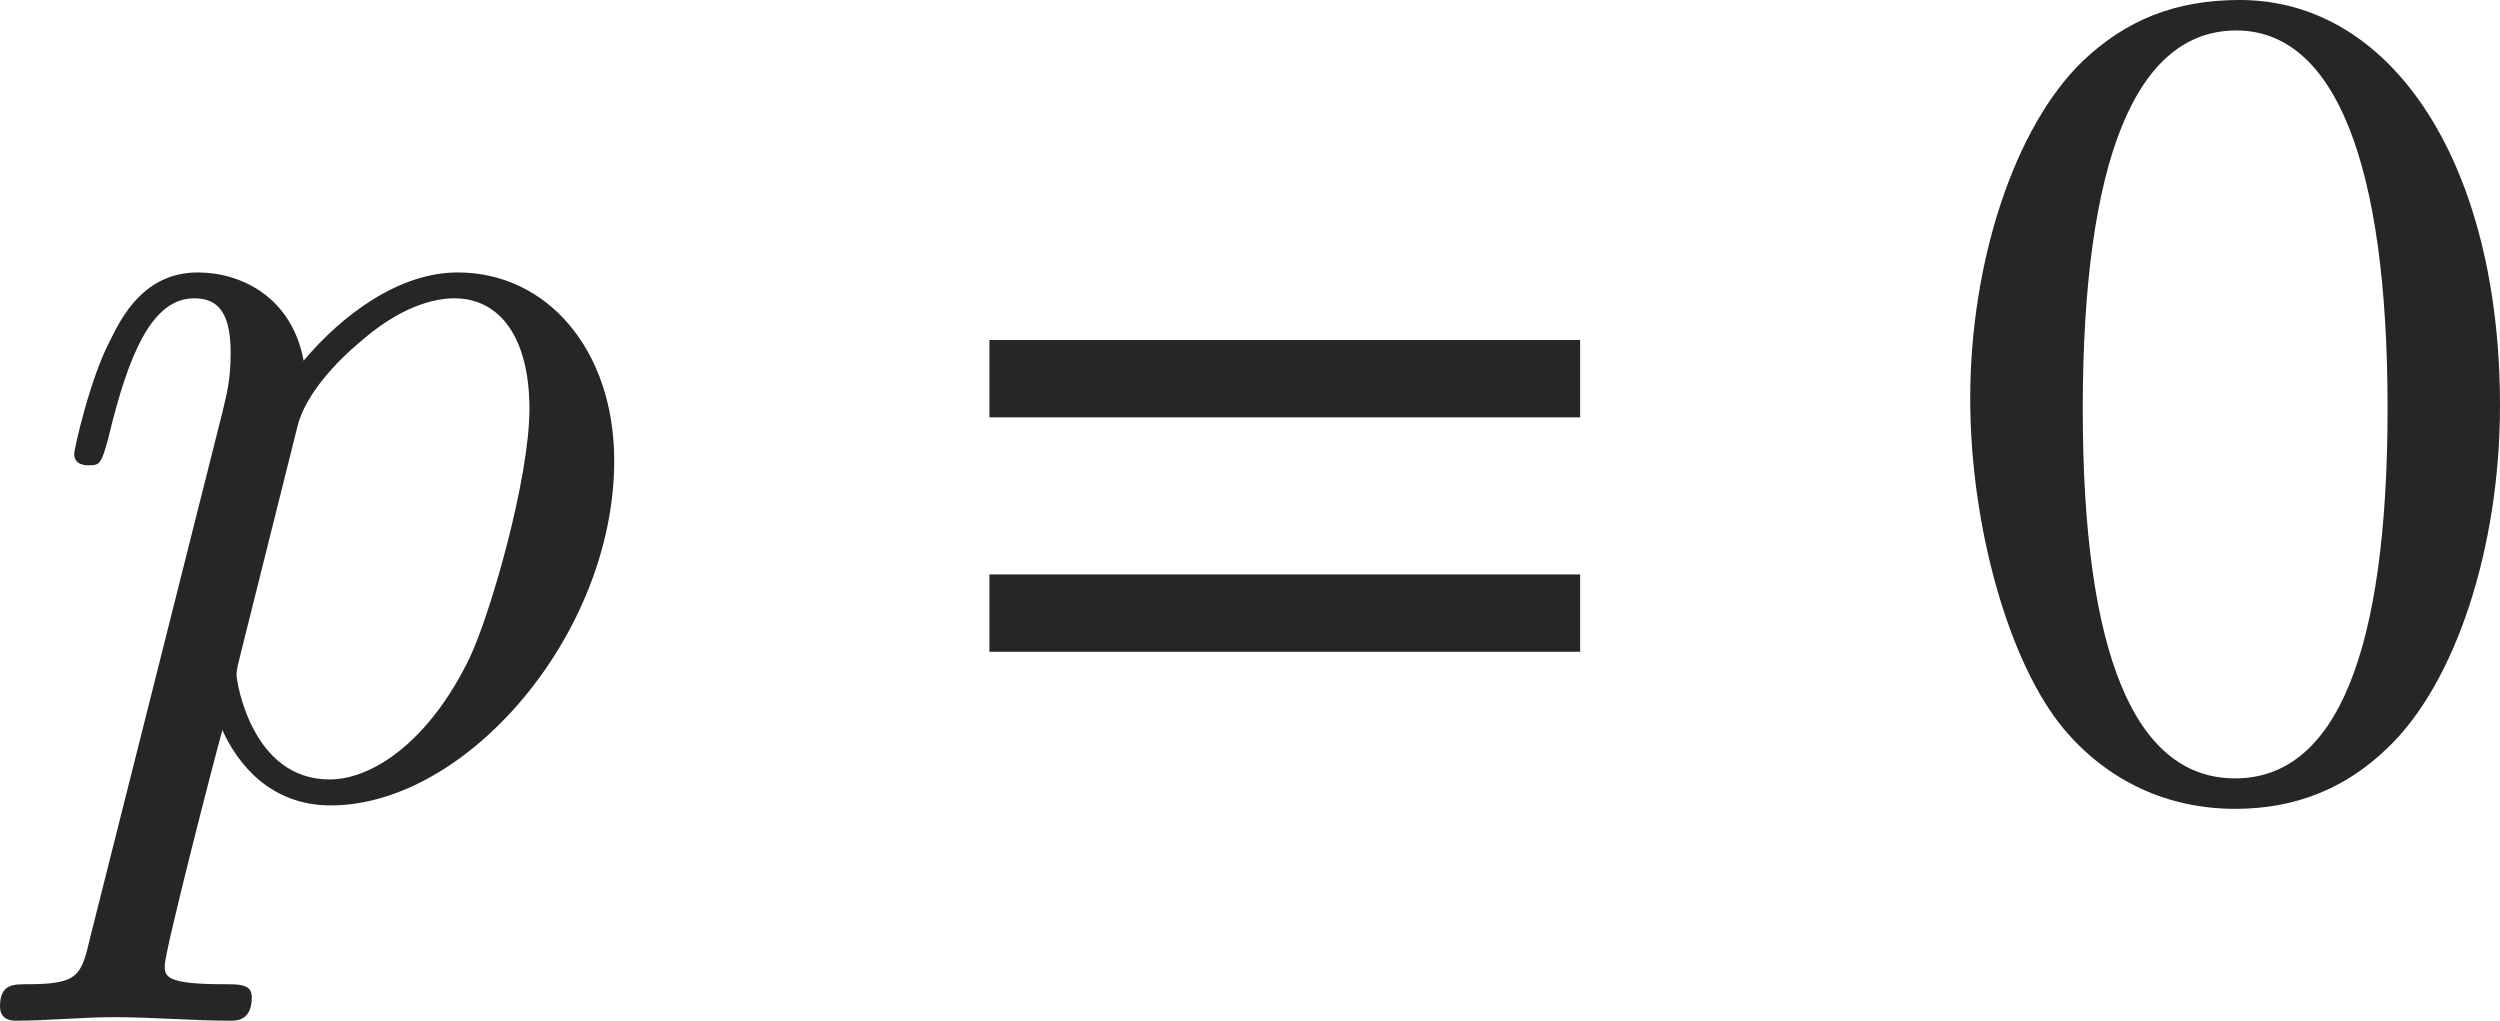
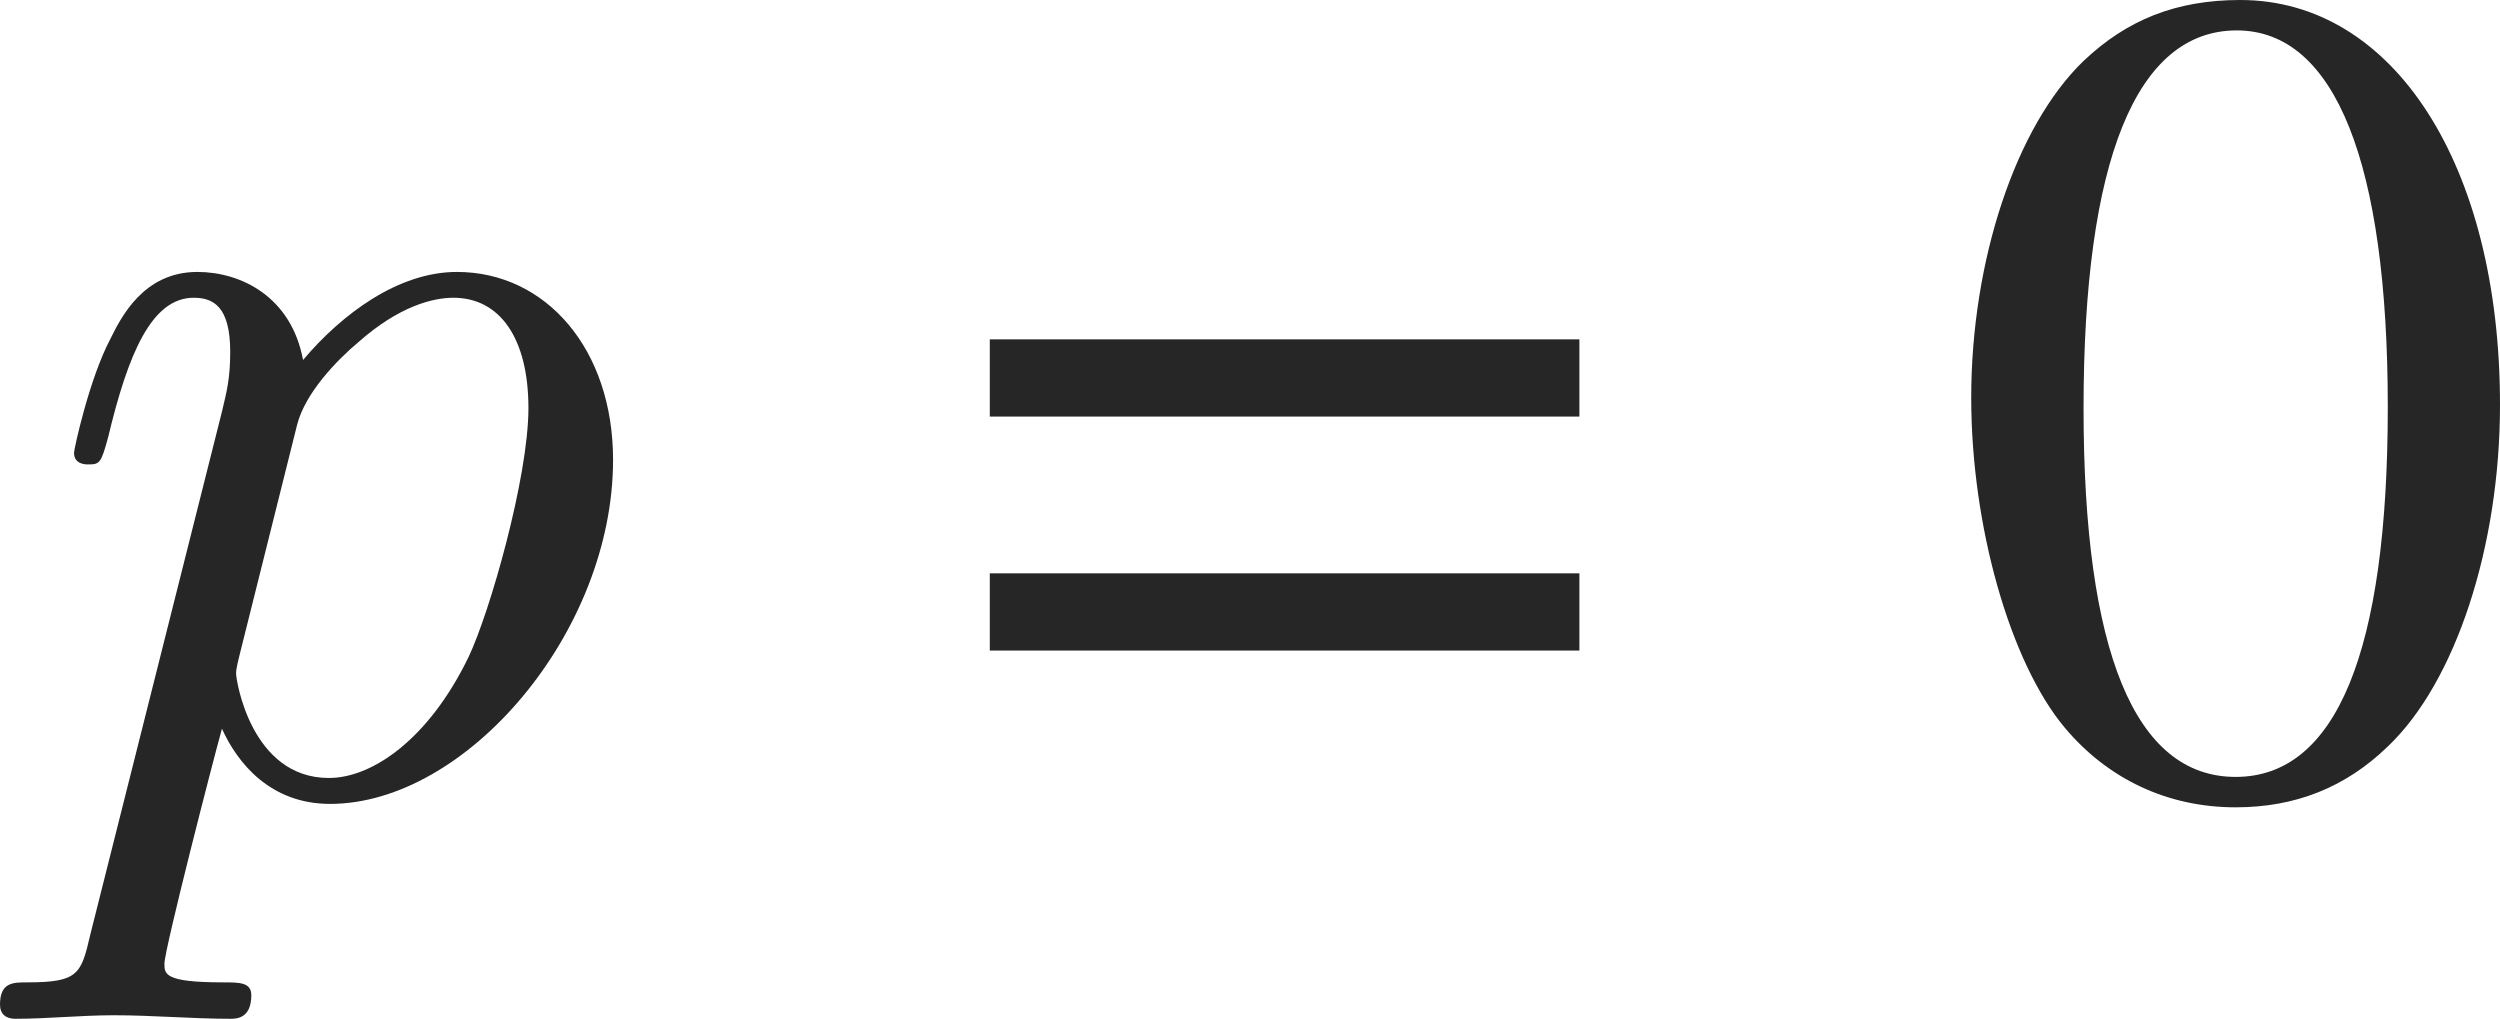
- <svg xmlns="http://www.w3.org/2000/svg" xmlns:xlink="http://www.w3.org/1999/xlink" height="8.642pt" version="1.1" viewBox="-0.319 -6.71 21.169 8.642" width="21.169pt">
+ <svg xmlns="http://www.w3.org/2000/svg" xmlns:xlink="http://www.w3.org/1999/xlink" height="8.642pt" version="1.1" viewBox="-0.319 -6.71 21.209 8.642" width="21.209pt">
  <defs>
    <path d="M2.521 -6.71C1.975 -6.71 1.558 -6.541 1.191 -6.193C0.615 -5.638 0.238 -4.496 0.238 -3.335C0.238 -2.253 0.566 -1.092 1.032 -0.536C1.399 -0.099 1.906 0.139 2.481 0.139C2.988 0.139 3.414 -0.03 3.772 -0.377C4.347 -0.923 4.724 -2.074 4.724 -3.275C4.724 -5.31 3.821 -6.71 2.521 -6.71ZM2.491 -6.452C3.325 -6.452 3.772 -5.33 3.772 -3.256S3.335 -0.119 2.481 -0.119S1.191 -1.181 1.191 -3.246C1.191 -5.35 1.638 -6.452 2.491 -6.452Z" id="g1-48" />
    <path d="M5.3 -3.831H0.298V-3.176H5.3V-3.831ZM5.3 -1.846H0.298V-1.191H5.3V-1.846Z" id="g1-61" />
-     <path d="M0.448 1.215C0.369 1.554 0.349 1.624 -0.09 1.624C-0.209 1.624 -0.319 1.624 -0.319 1.813C-0.319 1.893 -0.269 1.933 -0.189 1.933C0.08 1.933 0.369 1.903 0.648 1.903C0.976 1.903 1.315 1.933 1.634 1.933C1.684 1.933 1.813 1.933 1.813 1.734C1.813 1.624 1.714 1.624 1.574 1.624C1.076 1.624 1.076 1.554 1.076 1.465C1.076 1.345 1.494 -0.279 1.564 -0.528C1.694 -0.239 1.973 0.11 2.481 0.11C3.636 0.11 4.882 -1.345 4.882 -2.809C4.882 -3.746 4.314 -4.403 3.557 -4.403C3.059 -4.403 2.58 -4.045 2.252 -3.656C2.152 -4.194 1.724 -4.403 1.355 -4.403C0.897 -4.403 0.707 -4.015 0.618 -3.836C0.438 -3.497 0.309 -2.899 0.309 -2.869C0.309 -2.77 0.408 -2.77 0.428 -2.77C0.528 -2.77 0.538 -2.78 0.598 -2.999C0.767 -3.706 0.966 -4.184 1.325 -4.184C1.494 -4.184 1.634 -4.105 1.634 -3.726C1.634 -3.497 1.604 -3.387 1.564 -3.218L0.448 1.215ZM2.202 -3.108C2.271 -3.377 2.54 -3.656 2.72 -3.806C3.068 -4.115 3.357 -4.184 3.527 -4.184C3.925 -4.184 4.164 -3.836 4.164 -3.248S3.836 -1.514 3.656 -1.136C3.318 -0.438 2.839 -0.11 2.471 -0.11C1.813 -0.11 1.684 -0.936 1.684 -0.996C1.684 -1.016 1.684 -1.036 1.714 -1.156L2.202 -3.108Z" id="g2-112" />
+     <path d="M0.448 1.215C0.369 1.554 0.349 1.624 -0.09 1.624C-0.209 1.624 -0.319 1.624 -0.319 1.813C-0.319 1.893 -0.269 1.933 -0.189 1.933C0.08 1.933 0.369 1.903 0.648 1.903C0.976 1.903 1.315 1.933 1.634 1.933C1.684 1.933 1.813 1.933 1.813 1.733C1.813 1.624 1.714 1.624 1.574 1.624C1.076 1.624 1.076 1.554 1.076 1.465C1.076 1.345 1.494 -0.279 1.564 -0.528C1.694 -0.239 1.973 0.11 2.481 0.11C3.636 0.11 4.882 -1.345 4.882 -2.809C4.882 -3.746 4.314 -4.403 3.557 -4.403C3.059 -4.403 2.58 -4.045 2.252 -3.656C2.152 -4.194 1.724 -4.403 1.355 -4.403C0.897 -4.403 0.707 -4.015 0.618 -3.836C0.438 -3.497 0.309 -2.899 0.309 -2.869C0.309 -2.77 0.408 -2.77 0.428 -2.77C0.528 -2.77 0.538 -2.78 0.598 -2.999C0.767 -3.706 0.966 -4.184 1.325 -4.184C1.494 -4.184 1.634 -4.105 1.634 -3.726C1.634 -3.497 1.604 -3.387 1.564 -3.218L0.448 1.215ZM2.202 -3.108C2.271 -3.377 2.54 -3.656 2.72 -3.806C3.068 -4.115 3.357 -4.184 3.527 -4.184C3.925 -4.184 4.164 -3.836 4.164 -3.248S3.836 -1.514 3.656 -1.136C3.318 -0.438 2.839 -0.11 2.471 -0.11C1.813 -0.11 1.684 -0.936 1.684 -0.996C1.684 -1.016 1.684 -1.036 1.714 -1.156L2.202 -3.108Z" id="g2-112" />
  </defs>
  <g id="page1">
    <g fill="#262626">
      <use x="0" xlink:href="#g2-112" y="0" />
-       <use x="7.761" xlink:href="#g1-61" y="0" />
-       <use x="16.126" xlink:href="#g1-48" y="0" />
+       <use x="7.78" xlink:href="#g1-61" y="0" />
+       <use x="16.166" xlink:href="#g1-48" y="0" />
    </g>
  </g>
</svg>
